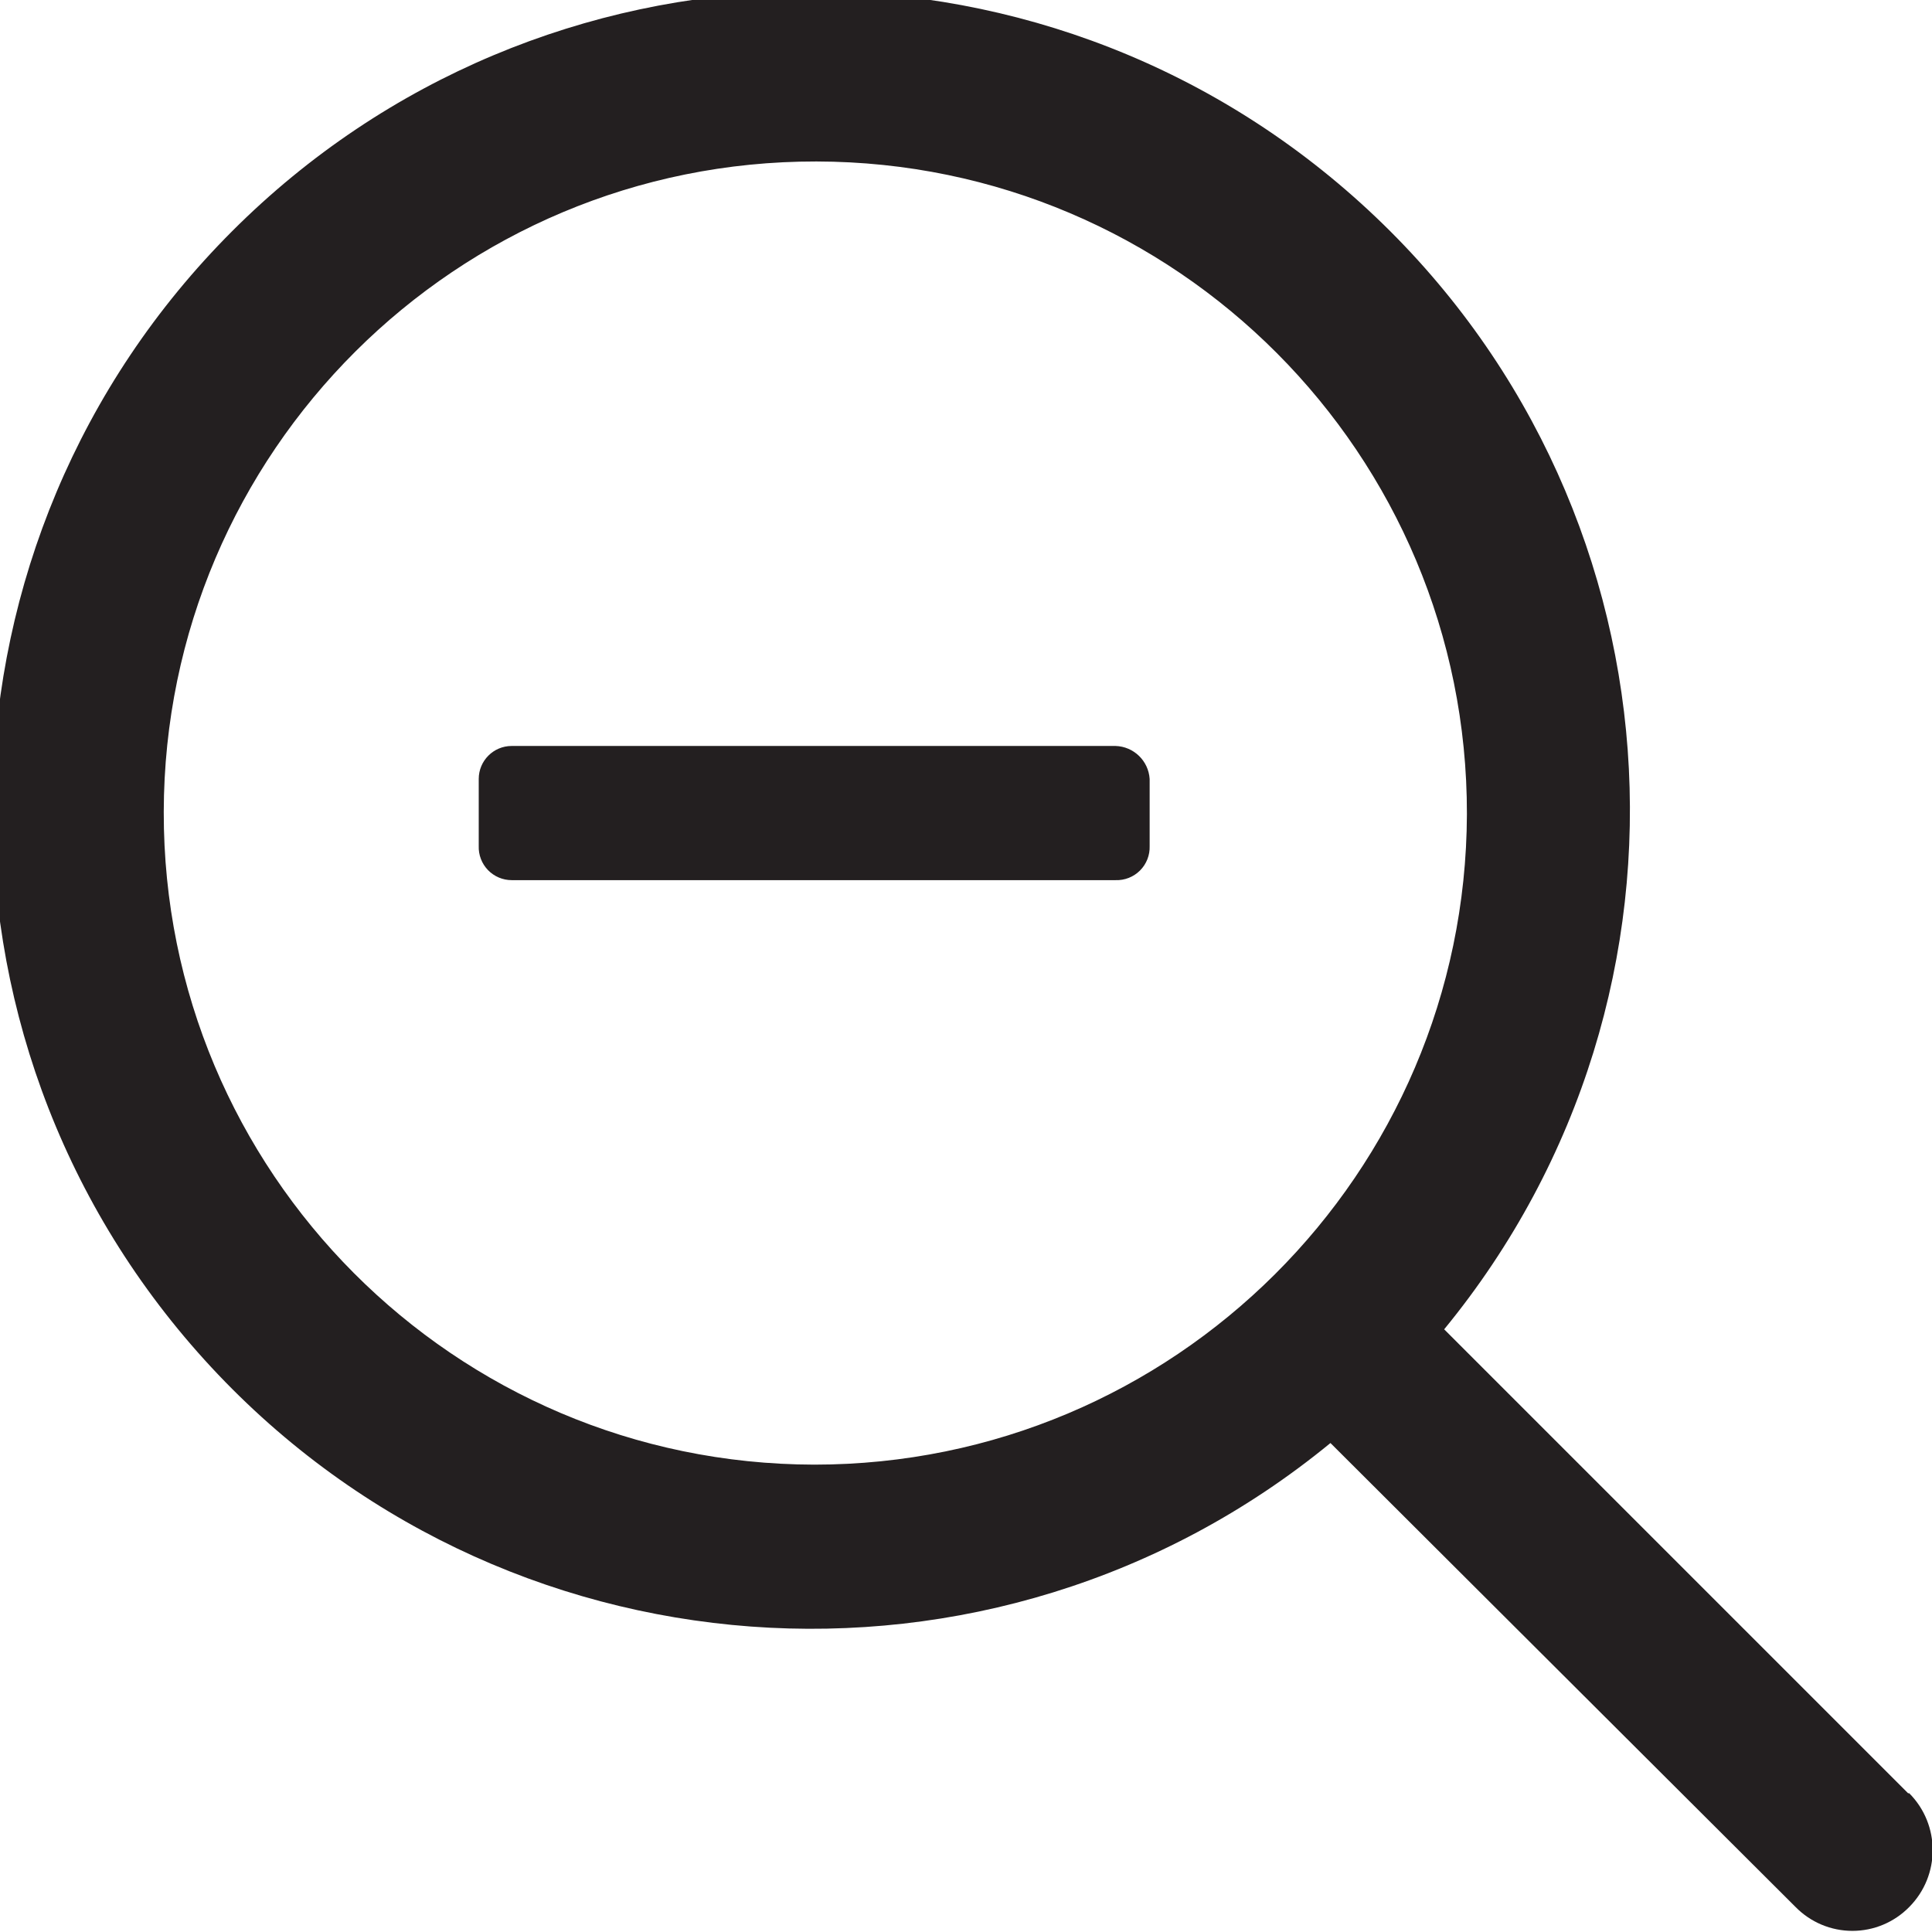
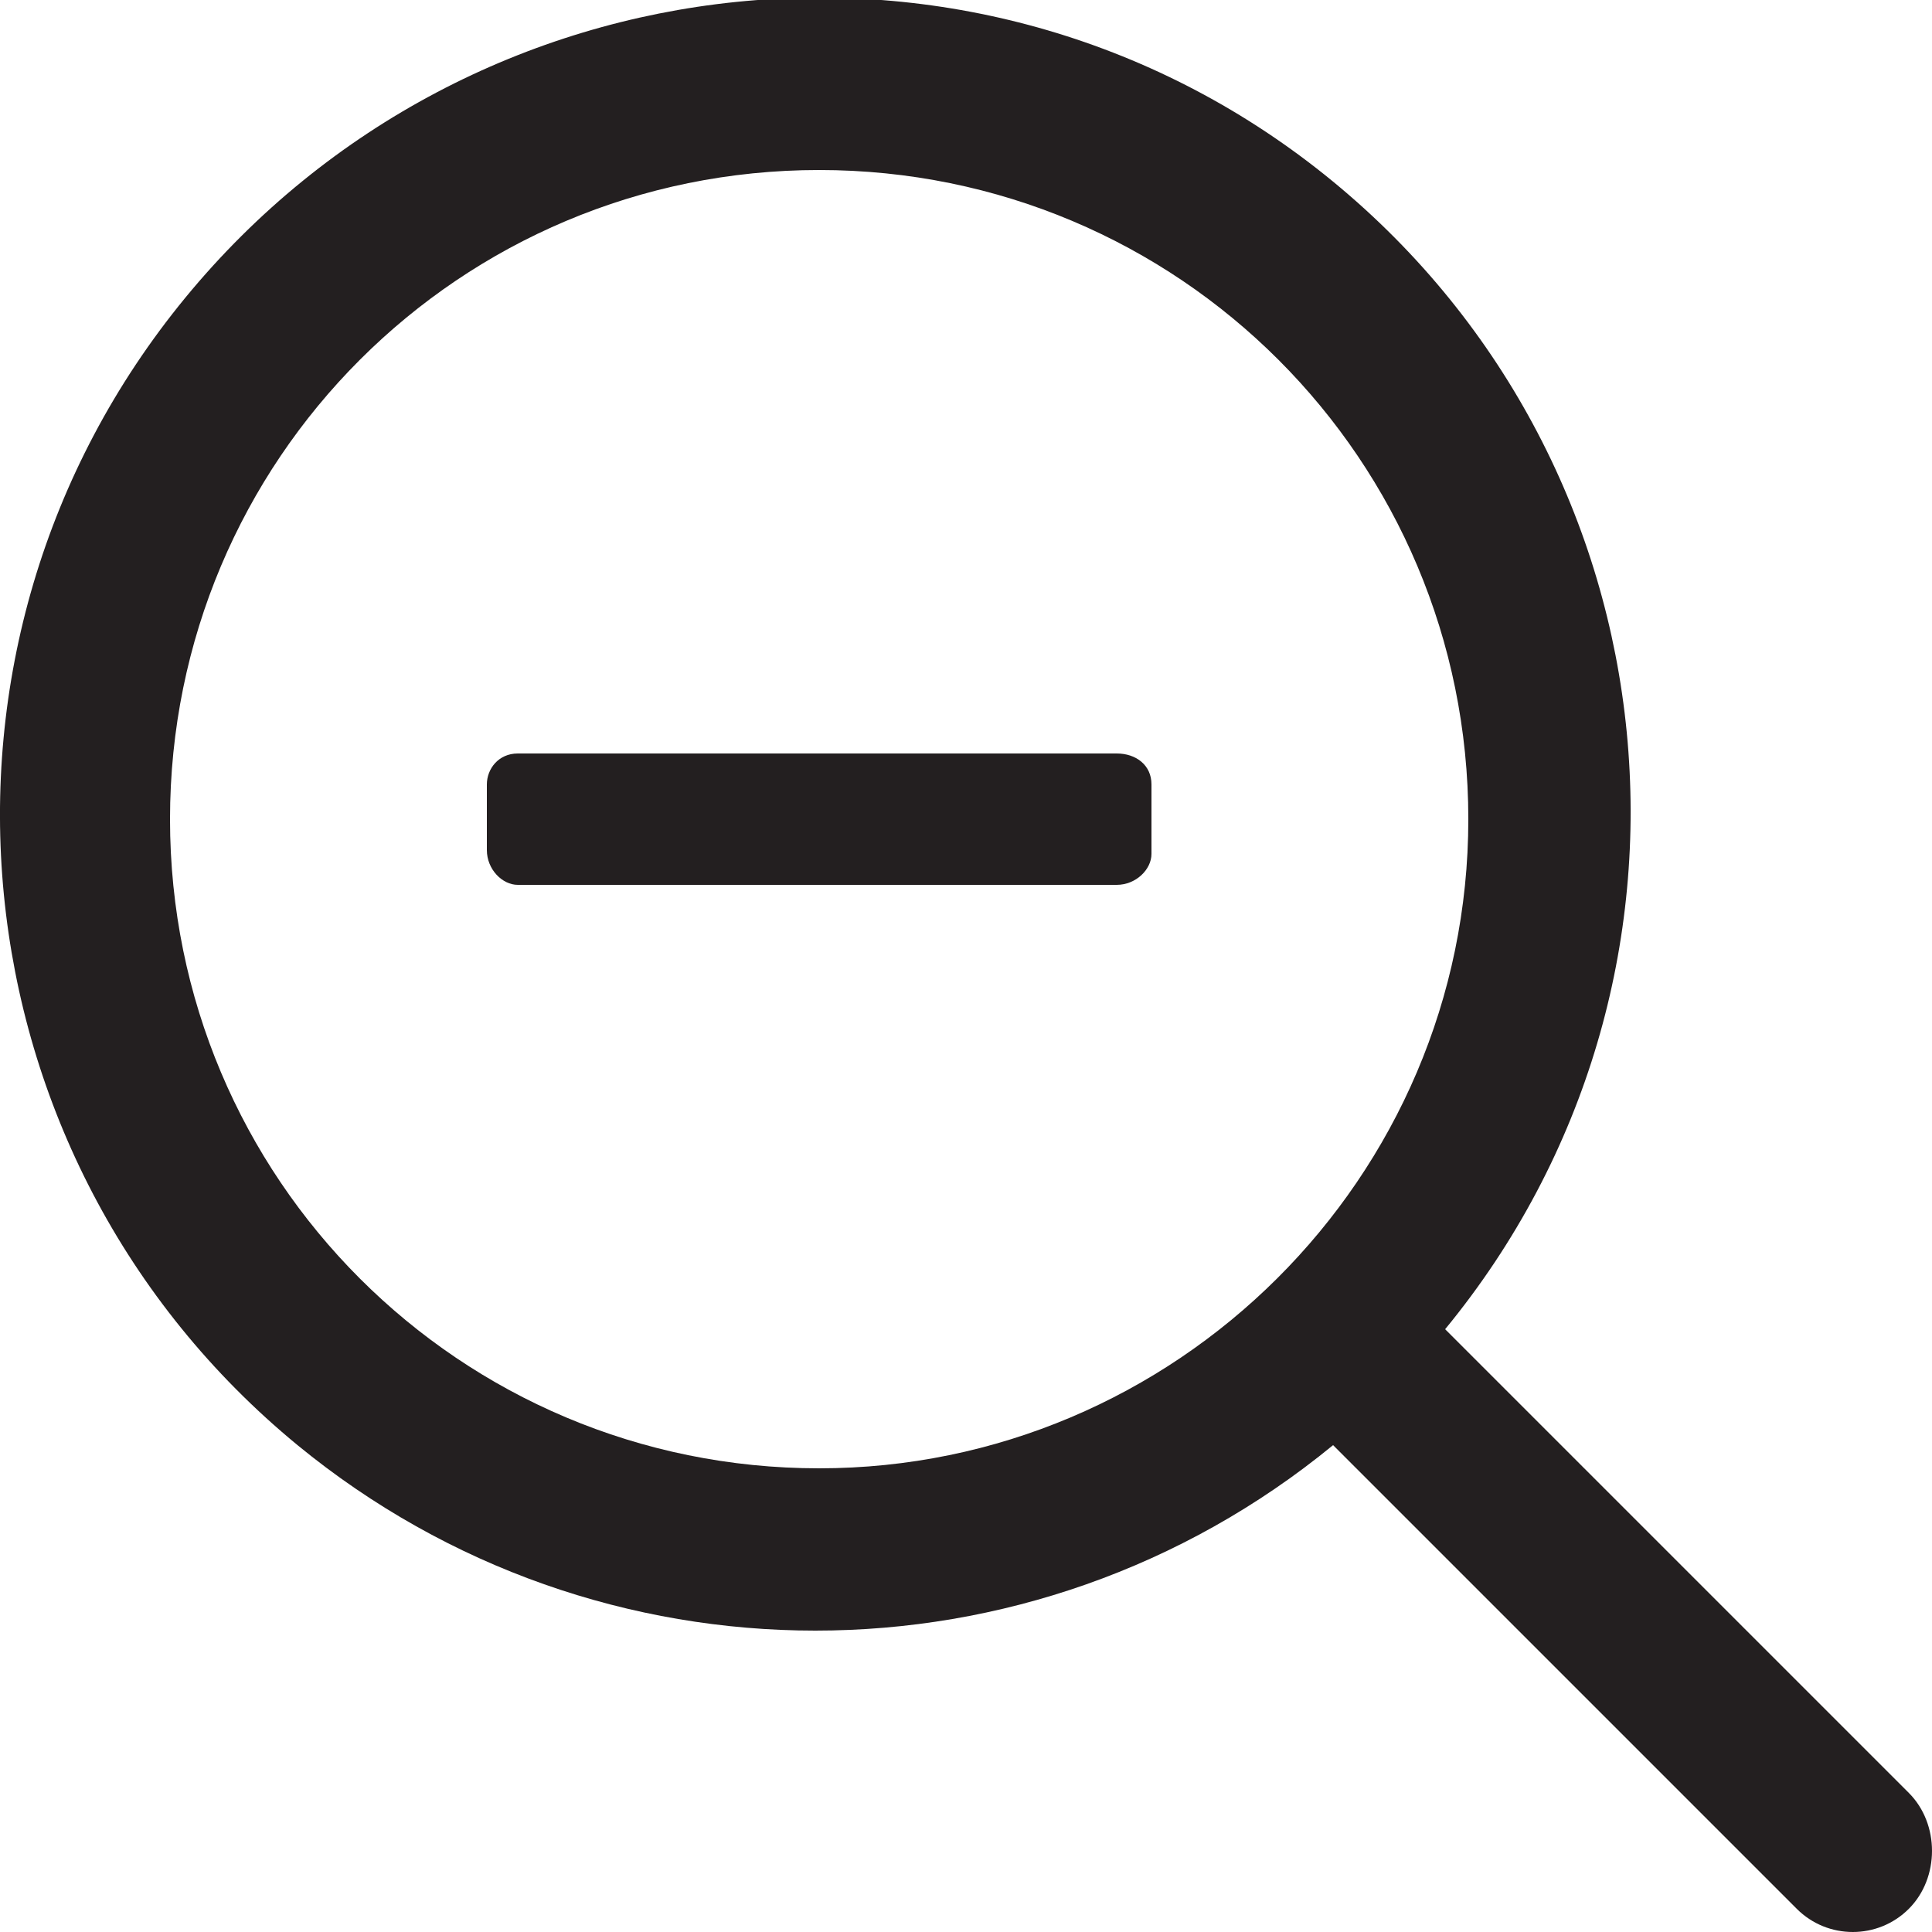
- <svg xmlns="http://www.w3.org/2000/svg" id="Layer_1" data-name="Layer 1" viewBox="0 0 16.99 16.99">
-   <defs>
-     <style>.cls-1{fill:#231f20;fill-rule:evenodd;}</style>
-   </defs>
-   <path id="fullsize-icon" class="cls-1" d="M16.78,15.77,12.7,11.69a7.2,7.2,0,1,0-1,1l4.09,4.08a.7.7,0,0,0,1,0,.71.71,0,0,0,0-1ZM7.16,12.88A5.73,5.73,0,1,1,12.9,7.16h0a5.74,5.74,0,0,1-5.74,5.72ZM9.81,7.74a.29.29,0,0,0,.3-.3V6.85h0a.31.31,0,0,0-.3-.29H4.5a.29.29,0,0,0-.29.29v.59a.29.29,0,0,0,.29.3Z" />
+ <svg xmlns="http://www.w3.org/2000/svg" version="1.1" id="Layer_1" x="0px" y="0px" viewBox="0 0 50 50" style="enable-background:new 0 0 50 50;" xml:space="preserve">
+   <style type="text/css">
+ 	.st0{fill-rule:evenodd;clip-rule:evenodd;fill:#231F20;}
+ </style>
+   <path id="fullsize-icon" class="st0" d="M49.4,46.4l-12-12c7.4-9,6.1-22.3-2.9-29.7S12.2-1.3,4.8,7.7S-1.3,30,7.7,37.4  c7.8,6.4,19,6.4,26.8,0l12,12c0.8,0.8,2.1,0.8,2.9,0c0,0,0,0,0,0C50.2,48.6,50.2,47.2,49.4,46.4L49.4,46.4z M21.2,38  c-9.3,0-16.8-7.5-16.8-16.8c0-9.3,7.5-16.8,16.8-16.8c9.3,0,16.8,7.5,16.8,16.8l0,0C38,30.5,30.4,38,21.2,38z M28.9,22.9  c0.5,0,0.9-0.4,0.9-0.8c0,0,0,0,0-0.1v-1.7l0,0c0-0.5-0.4-0.8-0.9-0.8H13.4c-0.5,0-0.8,0.4-0.8,0.8V22c0,0.5,0.4,0.9,0.8,0.9  c0,0,0,0,0,0L28.9,22.9z" />
</svg>
